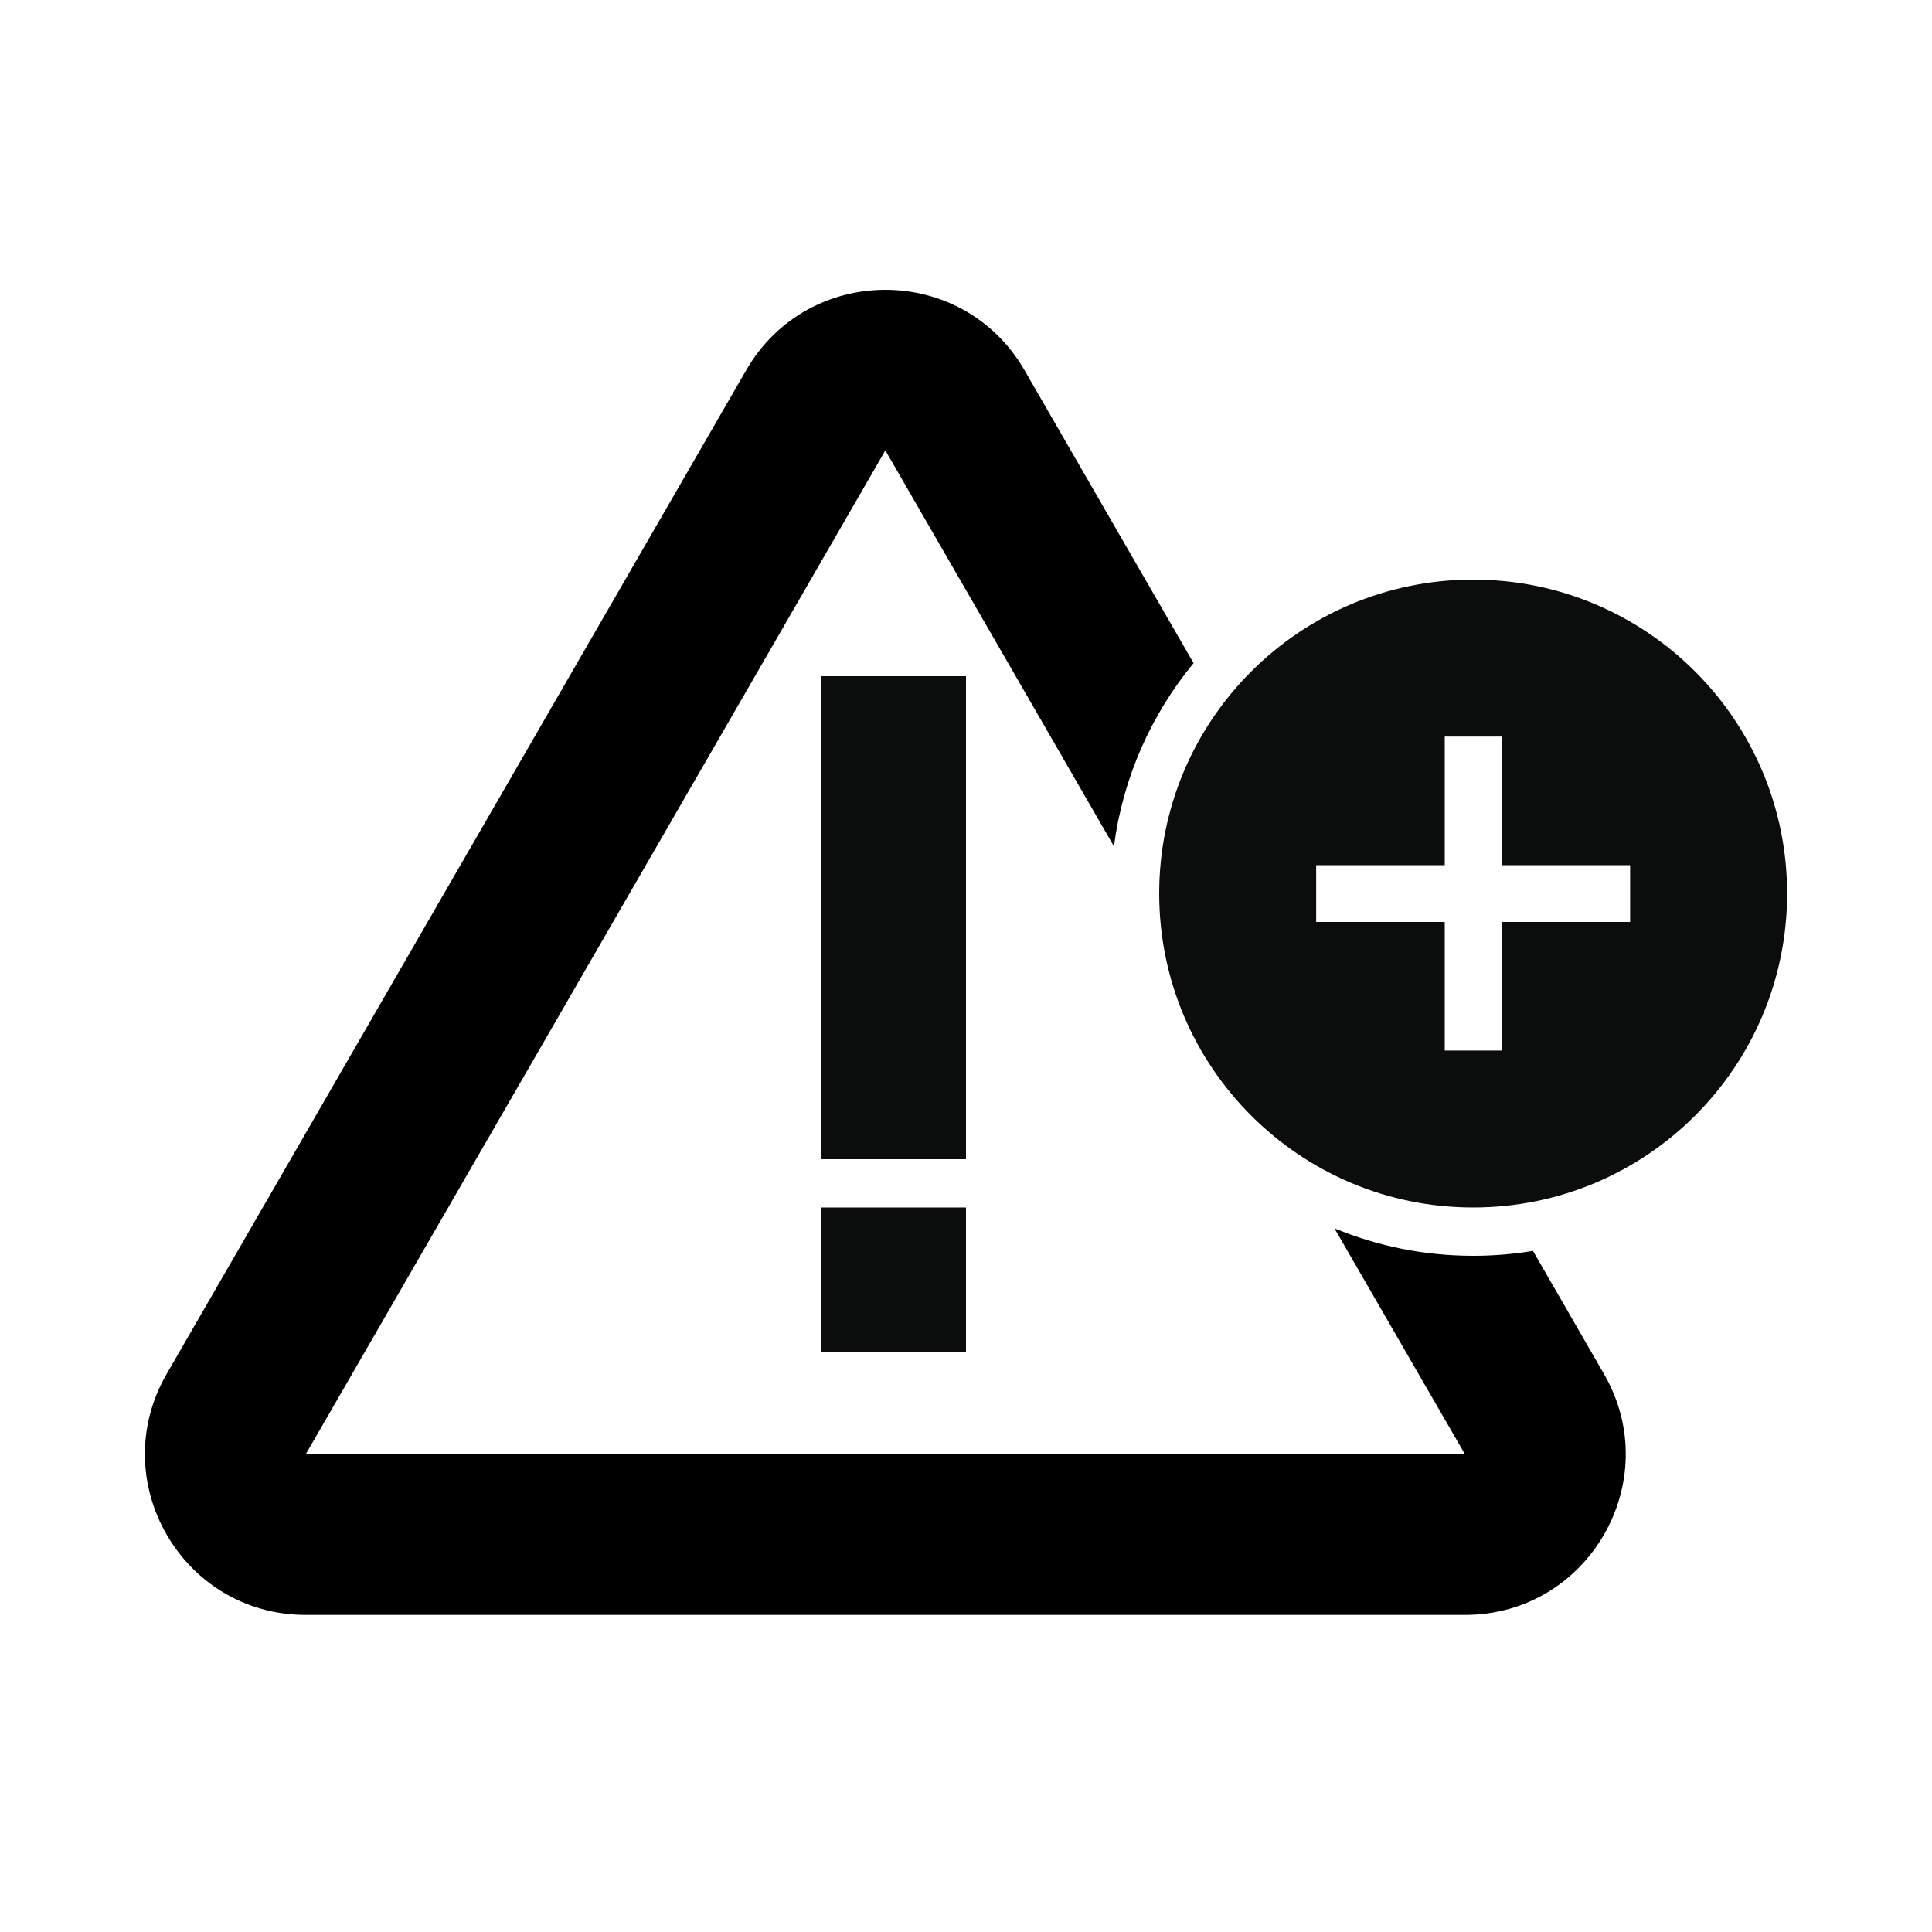
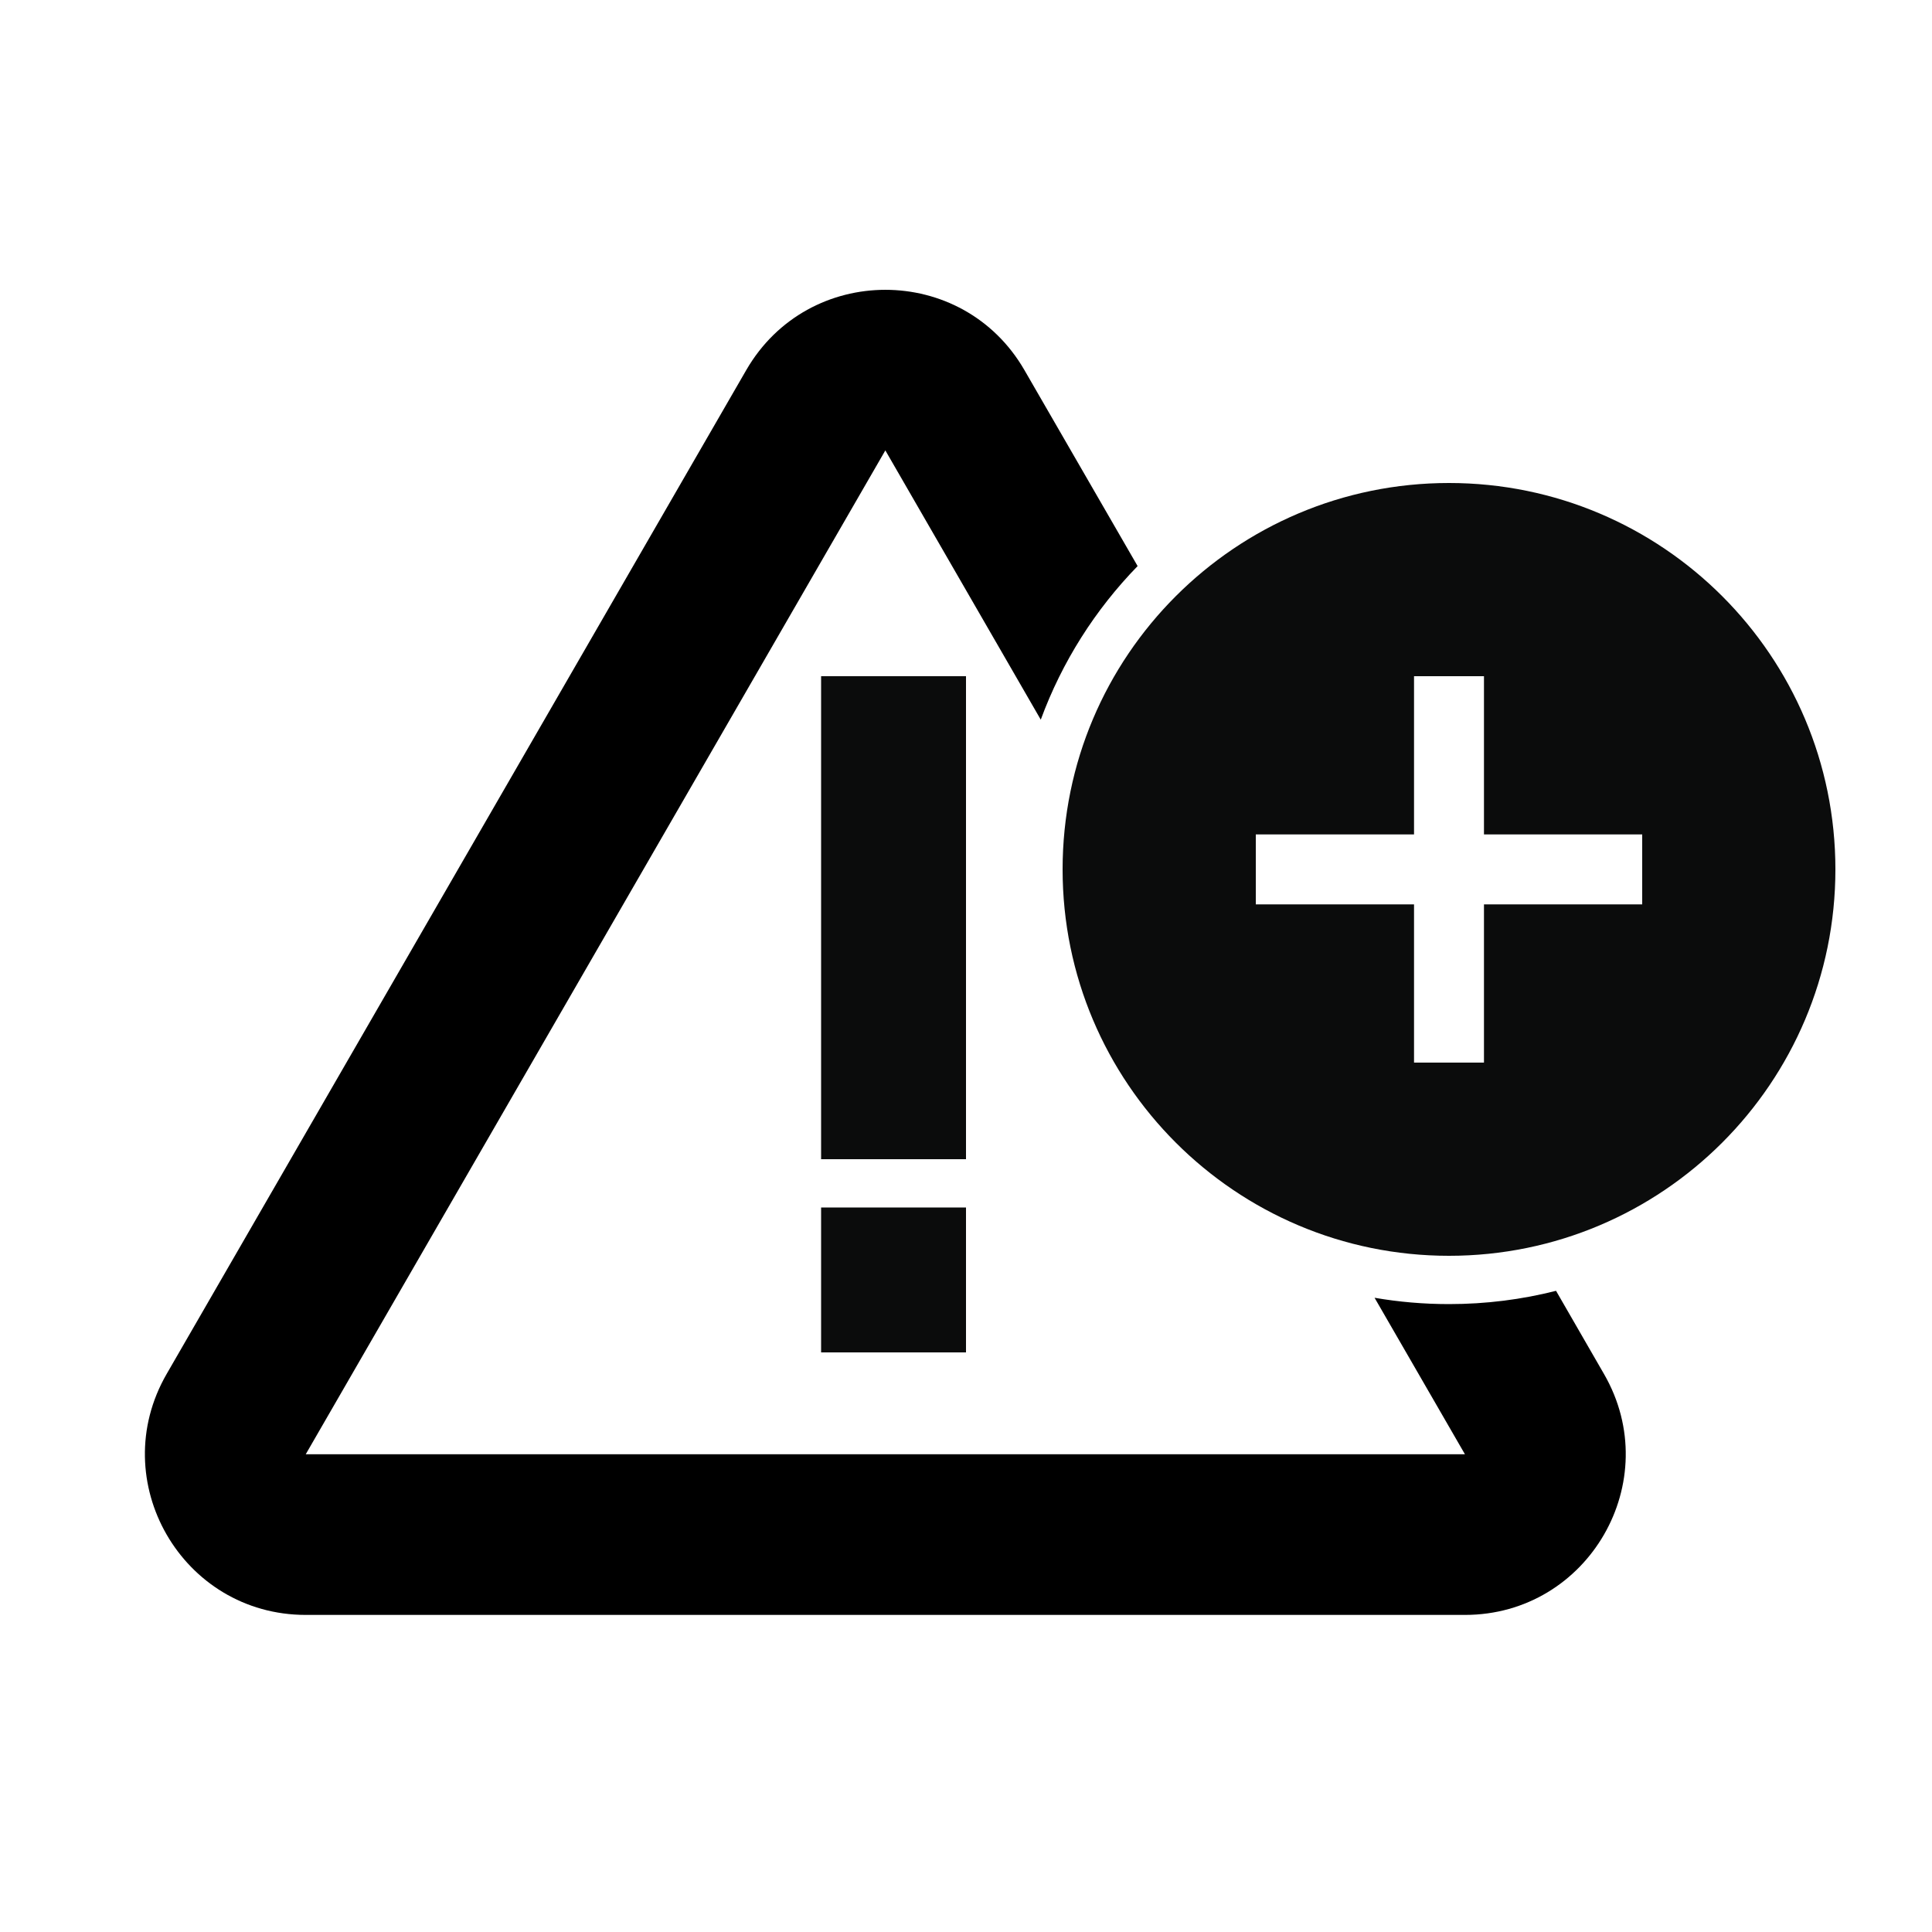
<svg xmlns="http://www.w3.org/2000/svg" width="40" height="40" viewBox="0 0 40 40" fill="none">
  <mask id="mask0_1175_14596" style="mask-type:alpha" maskUnits="userSpaceOnUse" x="0" y="0" width="40" height="40">
    <rect width="40" height="40" fill="#D53880" />
  </mask>
  <g mask="url(#mask0_1175_14596)">
    <rect x="17" y="14" width="3" height="10" fill="#0B0C0C" />
    <rect x="17" y="25" width="3" height="3" fill="#0B0C0C" />
-     <path fill-rule="evenodd" clip-rule="evenodd" d="M27.628 25.431L30.33 30.109L6.33 30.109L18.33 9.325L23.063 17.523C23.249 16.093 23.838 14.789 24.712 13.729L21.21 7.663C19.93 5.446 16.73 5.446 15.45 7.663L3.45 28.447C2.171 30.664 3.77 33.435 6.33 33.435H30.33C32.889 33.435 34.489 30.664 33.209 28.447L31.738 25.898C31.335 25.965 30.922 26 30.5 26C29.483 26 28.513 25.797 27.628 25.431Z" fill="black" />
-     <path fill-rule="evenodd" clip-rule="evenodd" d="M30.5 25C34.09 25 37 22.09 37 18.5C37 14.91 34.09 12 30.5 12C26.91 12 24 14.91 24 18.5C24 22.09 26.91 25 30.5 25ZM29.912 19.088V21.75H31.088V19.088H33.75V17.912H31.088V15.25H29.912V17.912H27.25V19.088H29.912Z" fill="#0B0C0C" />
+     <path fill-rule="evenodd" clip-rule="evenodd" d="M28.459 26.869L30.33 30.109L6.33 30.109L18.33 9.325L21.548 14.9C21.989 13.699 22.678 12.619 23.553 11.72L21.21 7.663C19.93 5.446 16.73 5.446 15.45 7.663L3.45 28.447C2.171 30.664 3.77 33.435 6.33 33.435H30.33C32.889 33.435 34.489 30.664 33.209 28.447L32.216 26.725C31.507 26.905 30.765 27 30 27C29.474 27 28.959 26.955 28.459 26.869Z" fill="black" />
+     <path fill-rule="evenodd" clip-rule="evenodd" d="M30 26C34.418 26 38 22.418 38 18C38 13.582 34.418 10 30 10C25.582 10 22 13.582 22 18C22 22.418 25.582 26 30 26ZM29.276 18.724V22H30.724V18.724H34V17.276H30.724V14H29.276V17.276H26V18.724H29.276Z" fill="#0B0C0C" />
  </g>
</svg>
